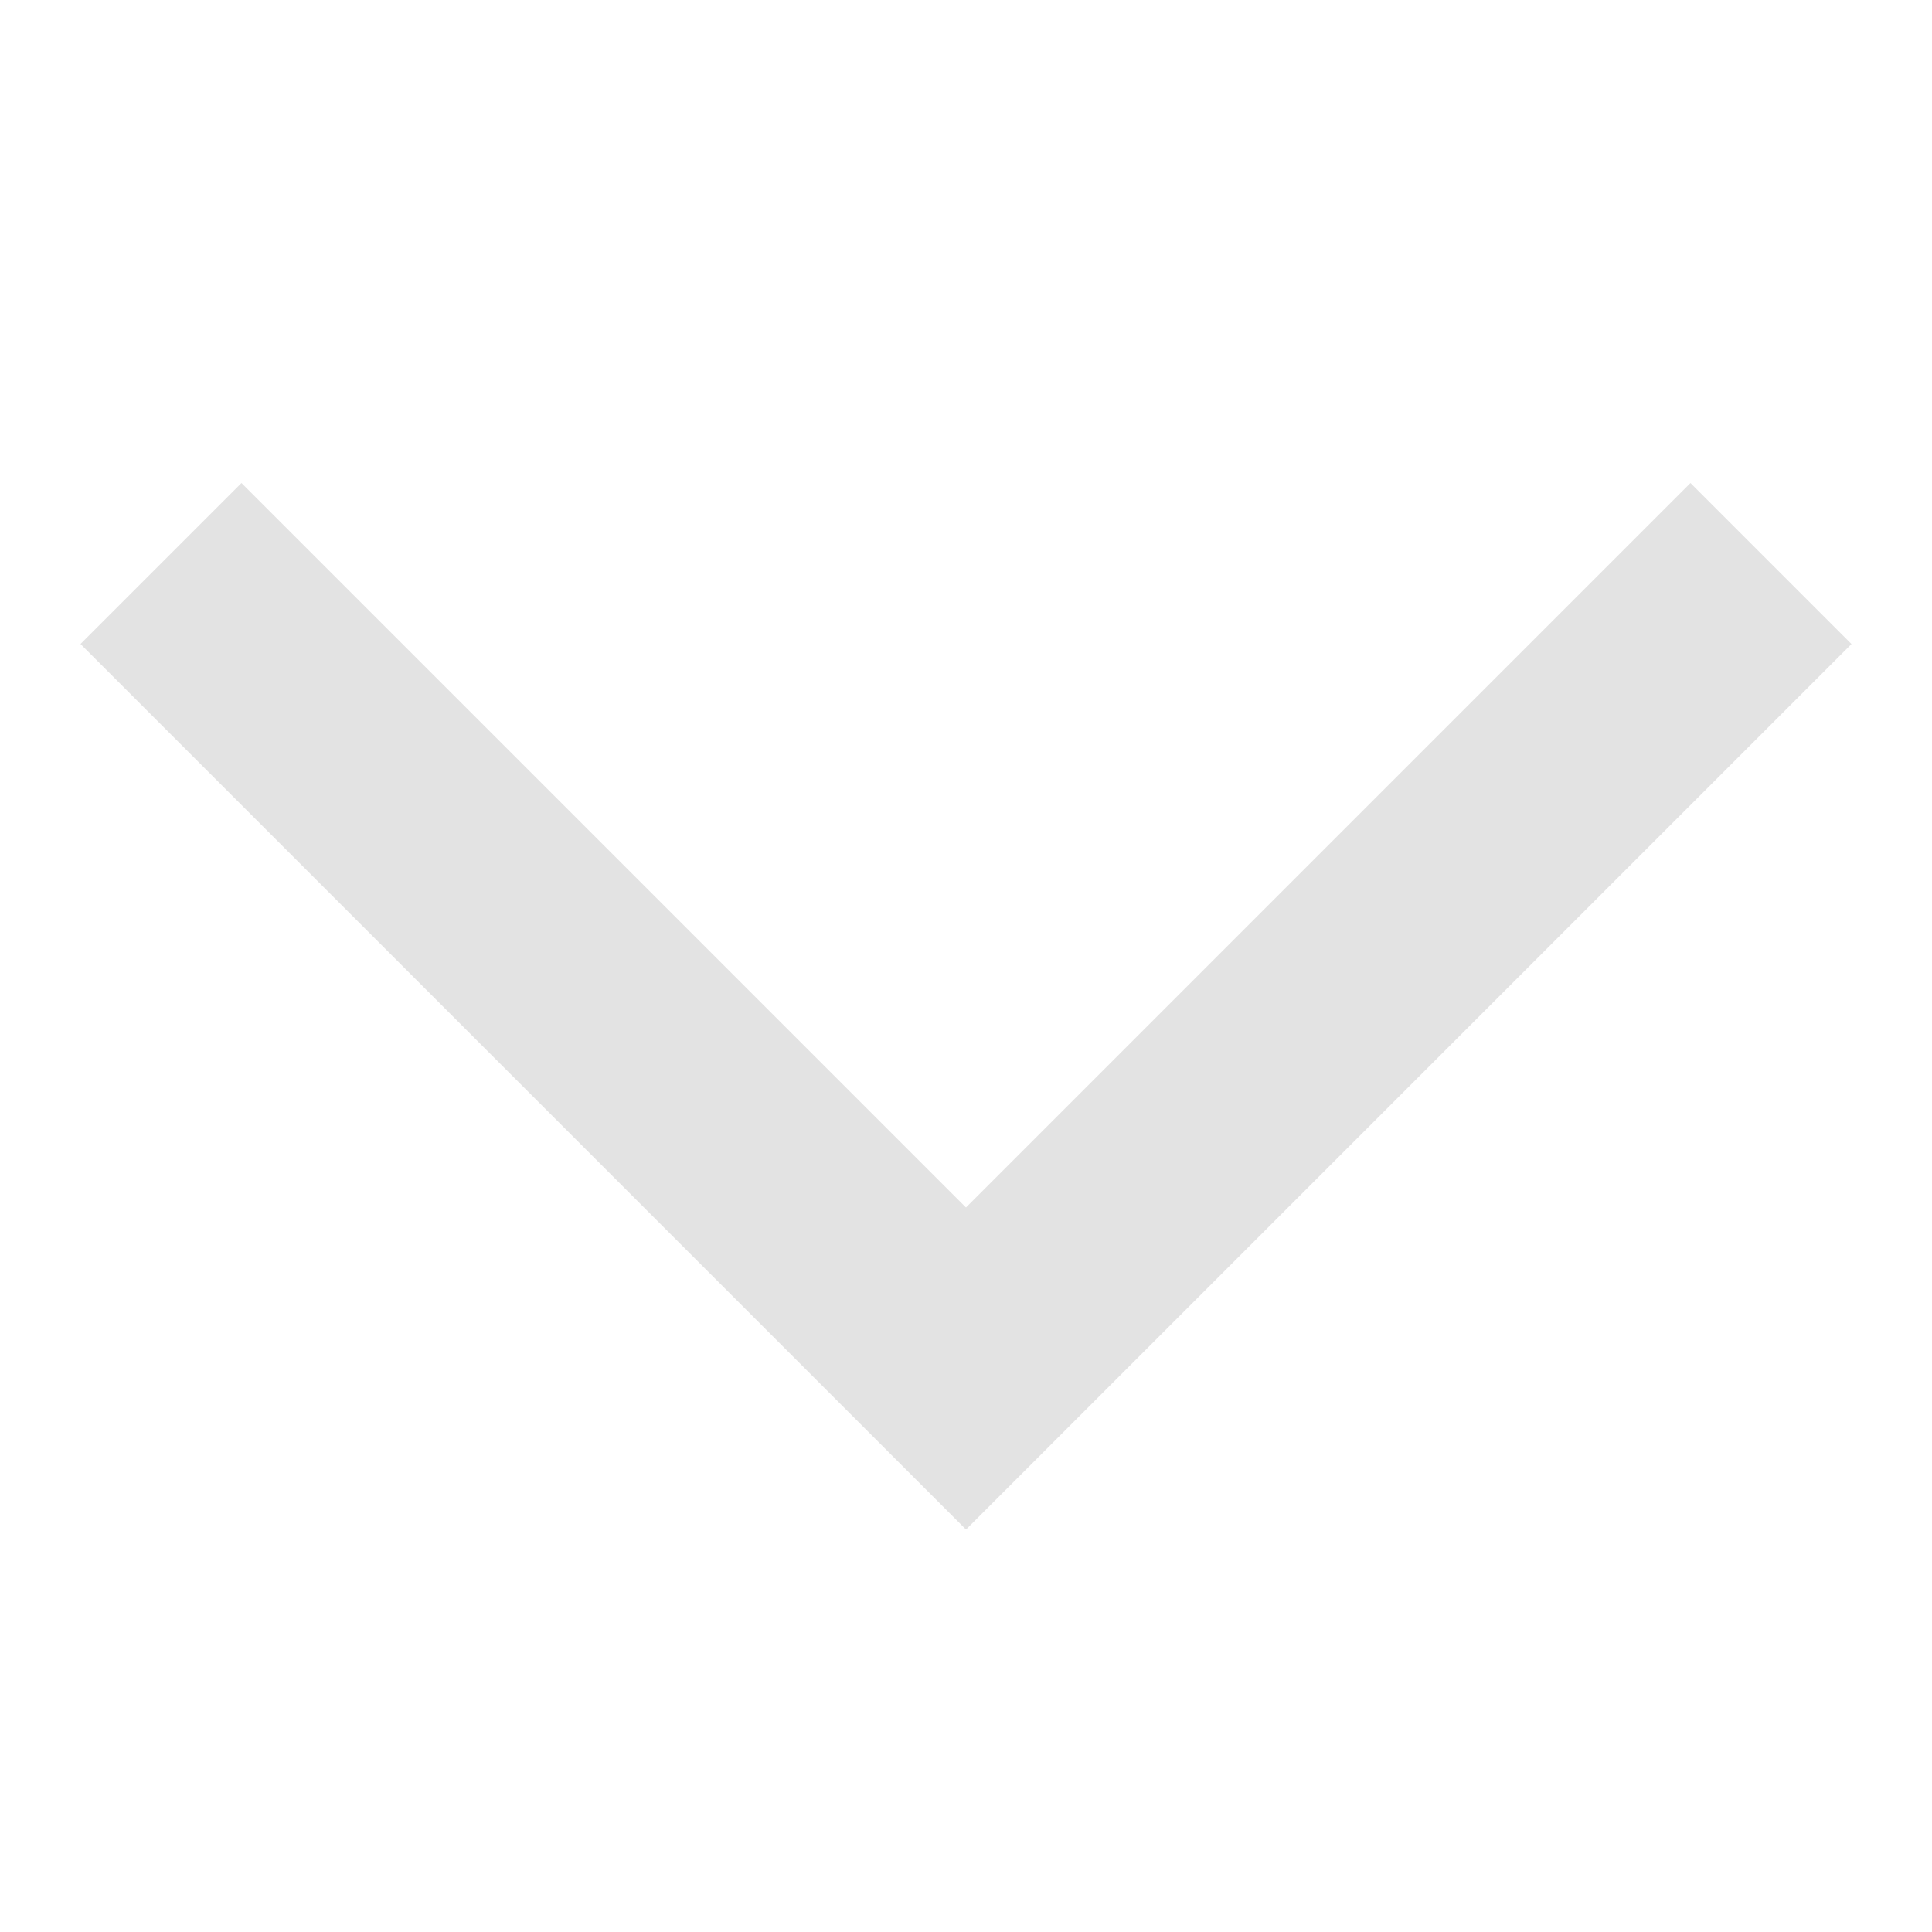
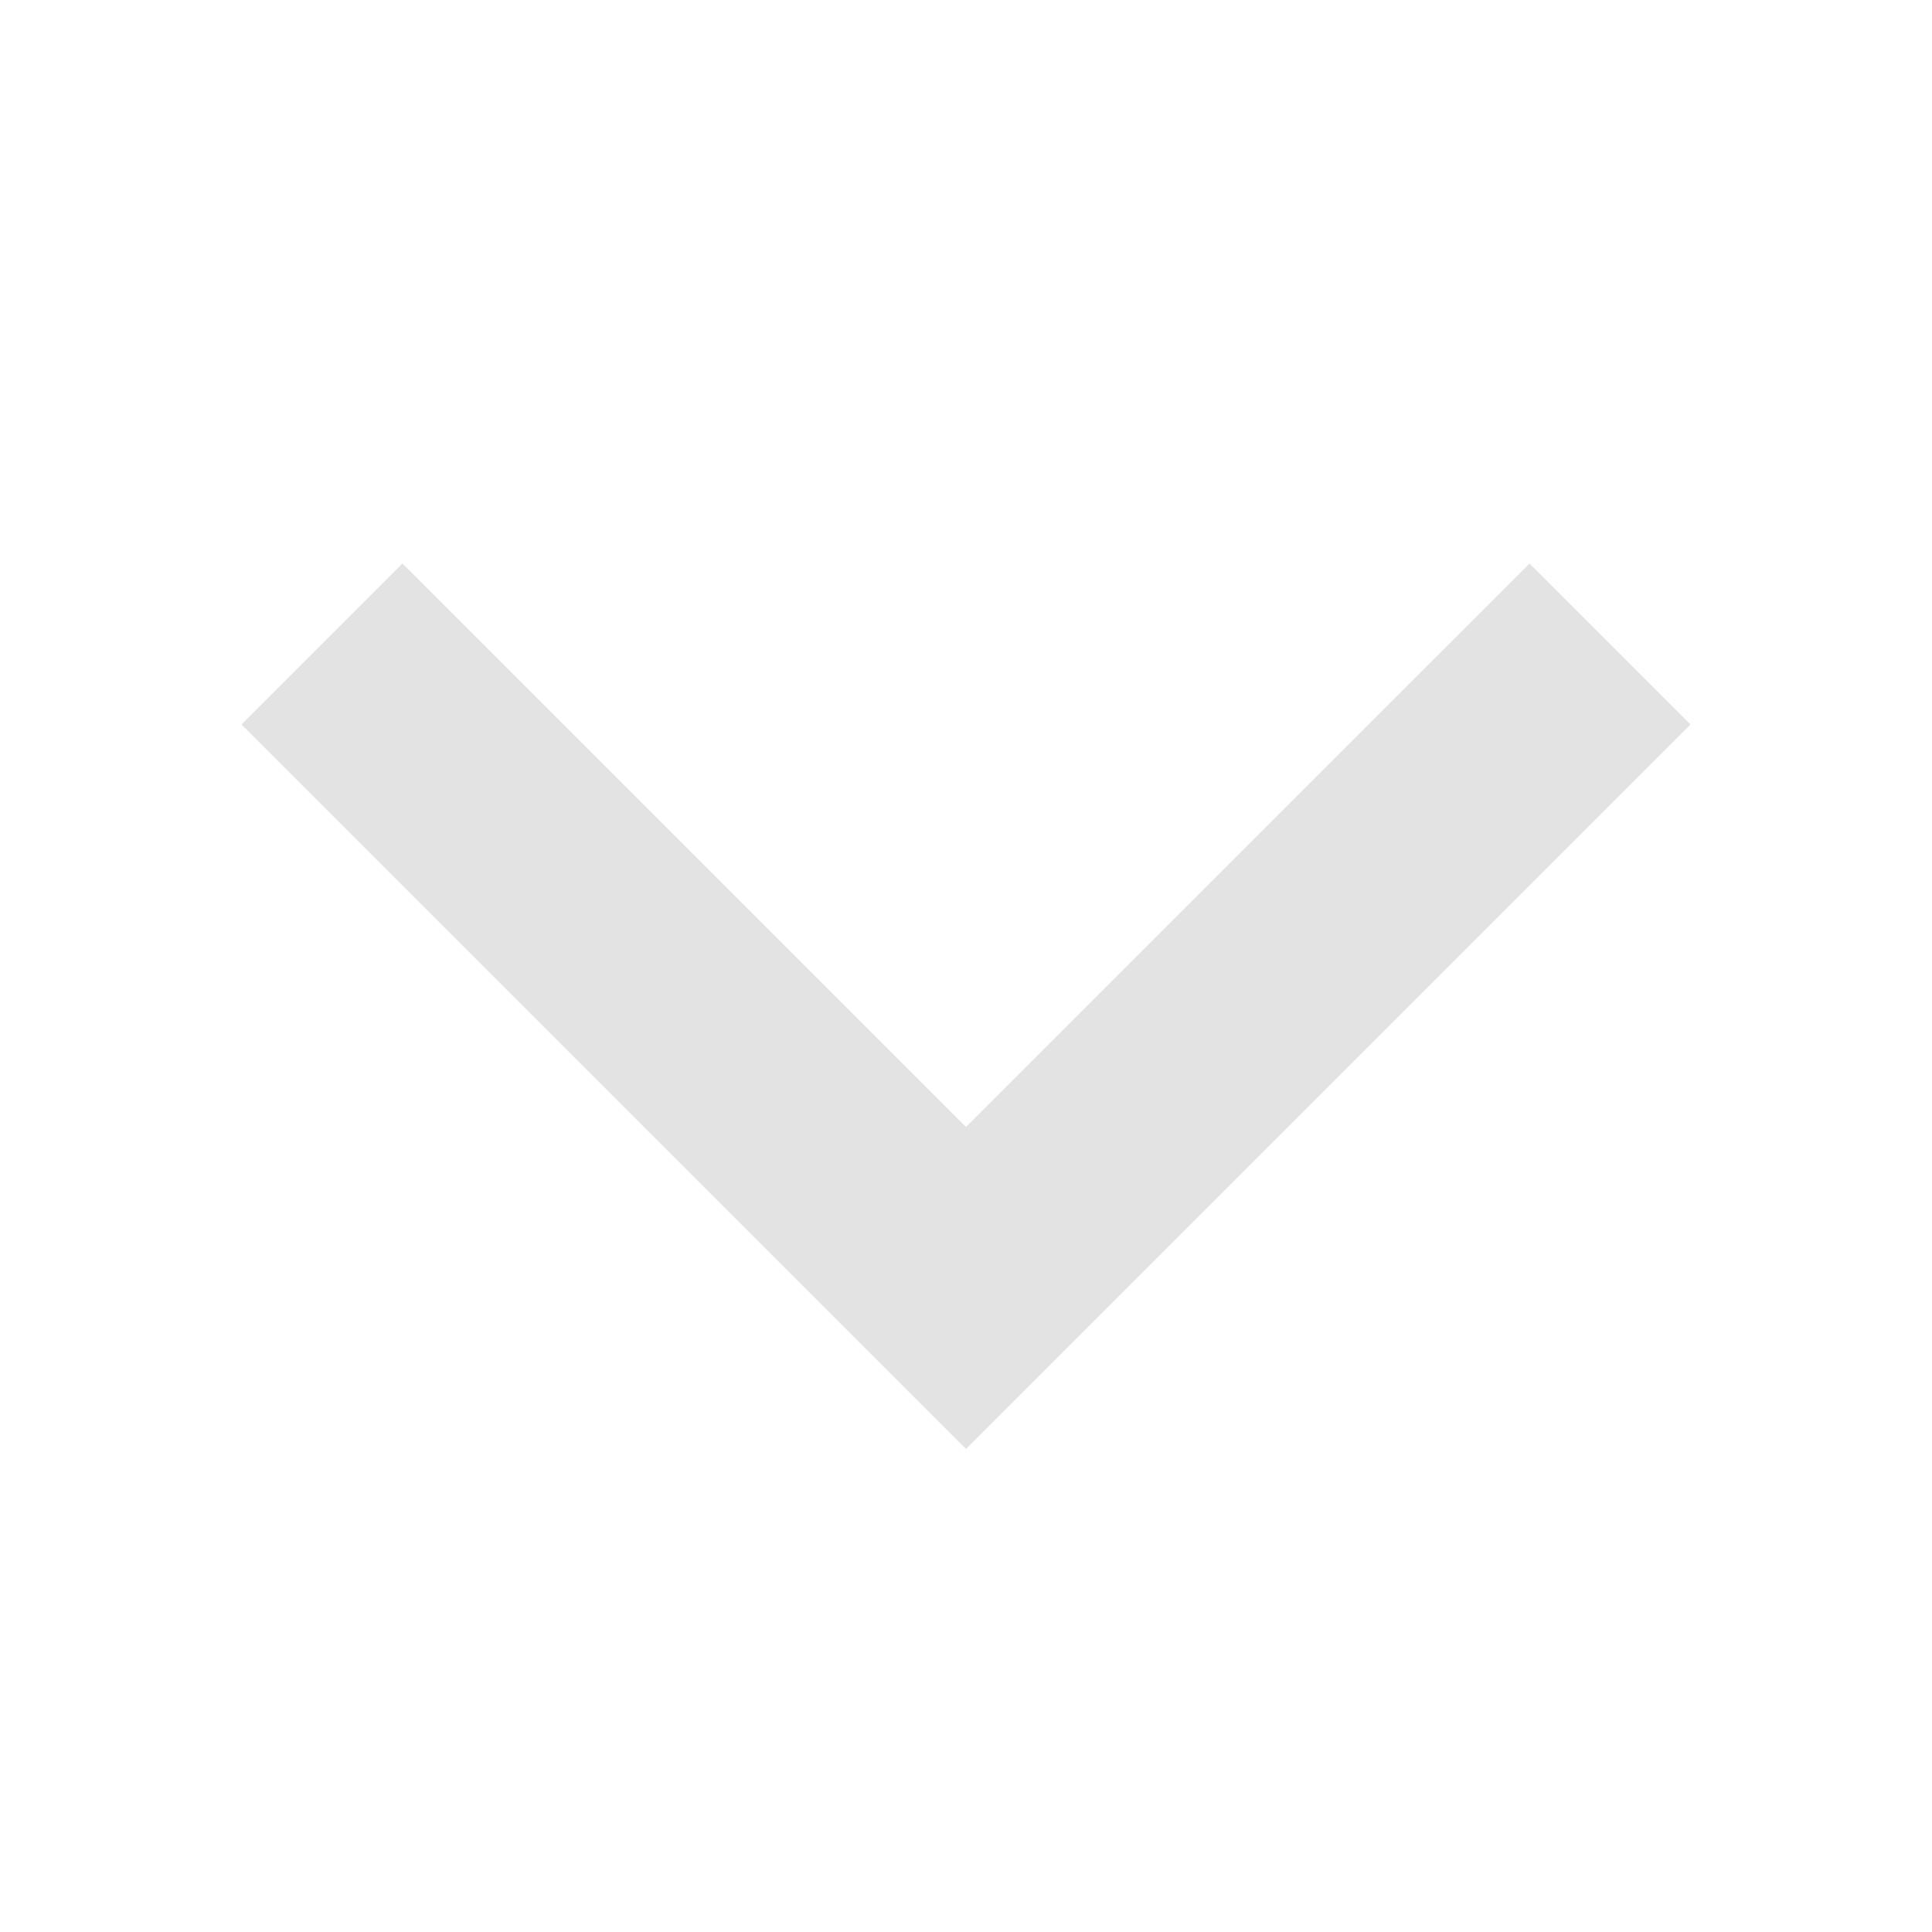
<svg xmlns="http://www.w3.org/2000/svg" width="12" version="1.0" height="12" id="svg1406">
  <defs id="defs312" />
  <g transform="translate(-13,-16)" id="arrow-down-normal">
    <rect y="16" x="13" height="12" width="12" id="rect4070" style="color:#000000;display:inline;overflow:visible;visibility:visible;fill:#ff00ff;fill-opacity:0;fill-rule:nonzero;stroke:none;stroke-width:0.522;marker:none;enable-background:accumulate" />
-     <path id="path4072" d="m 19,25.5 5.5,-5.5 -1,-1 -4.5,4.5 -4.5,-4.5 -1,1 z" style="fill:#e2e2e2;fill-opacity:0.95;stroke:none" />
+     <path id="path4072" d="m 19,25 4.5,-4.5 -1,-1 -3.5,3.5 -3.5,-3.5 -1,1 z" style="fill:#e2e2e2;fill-opacity:0.95;stroke:none" />
  </g>
</svg>
